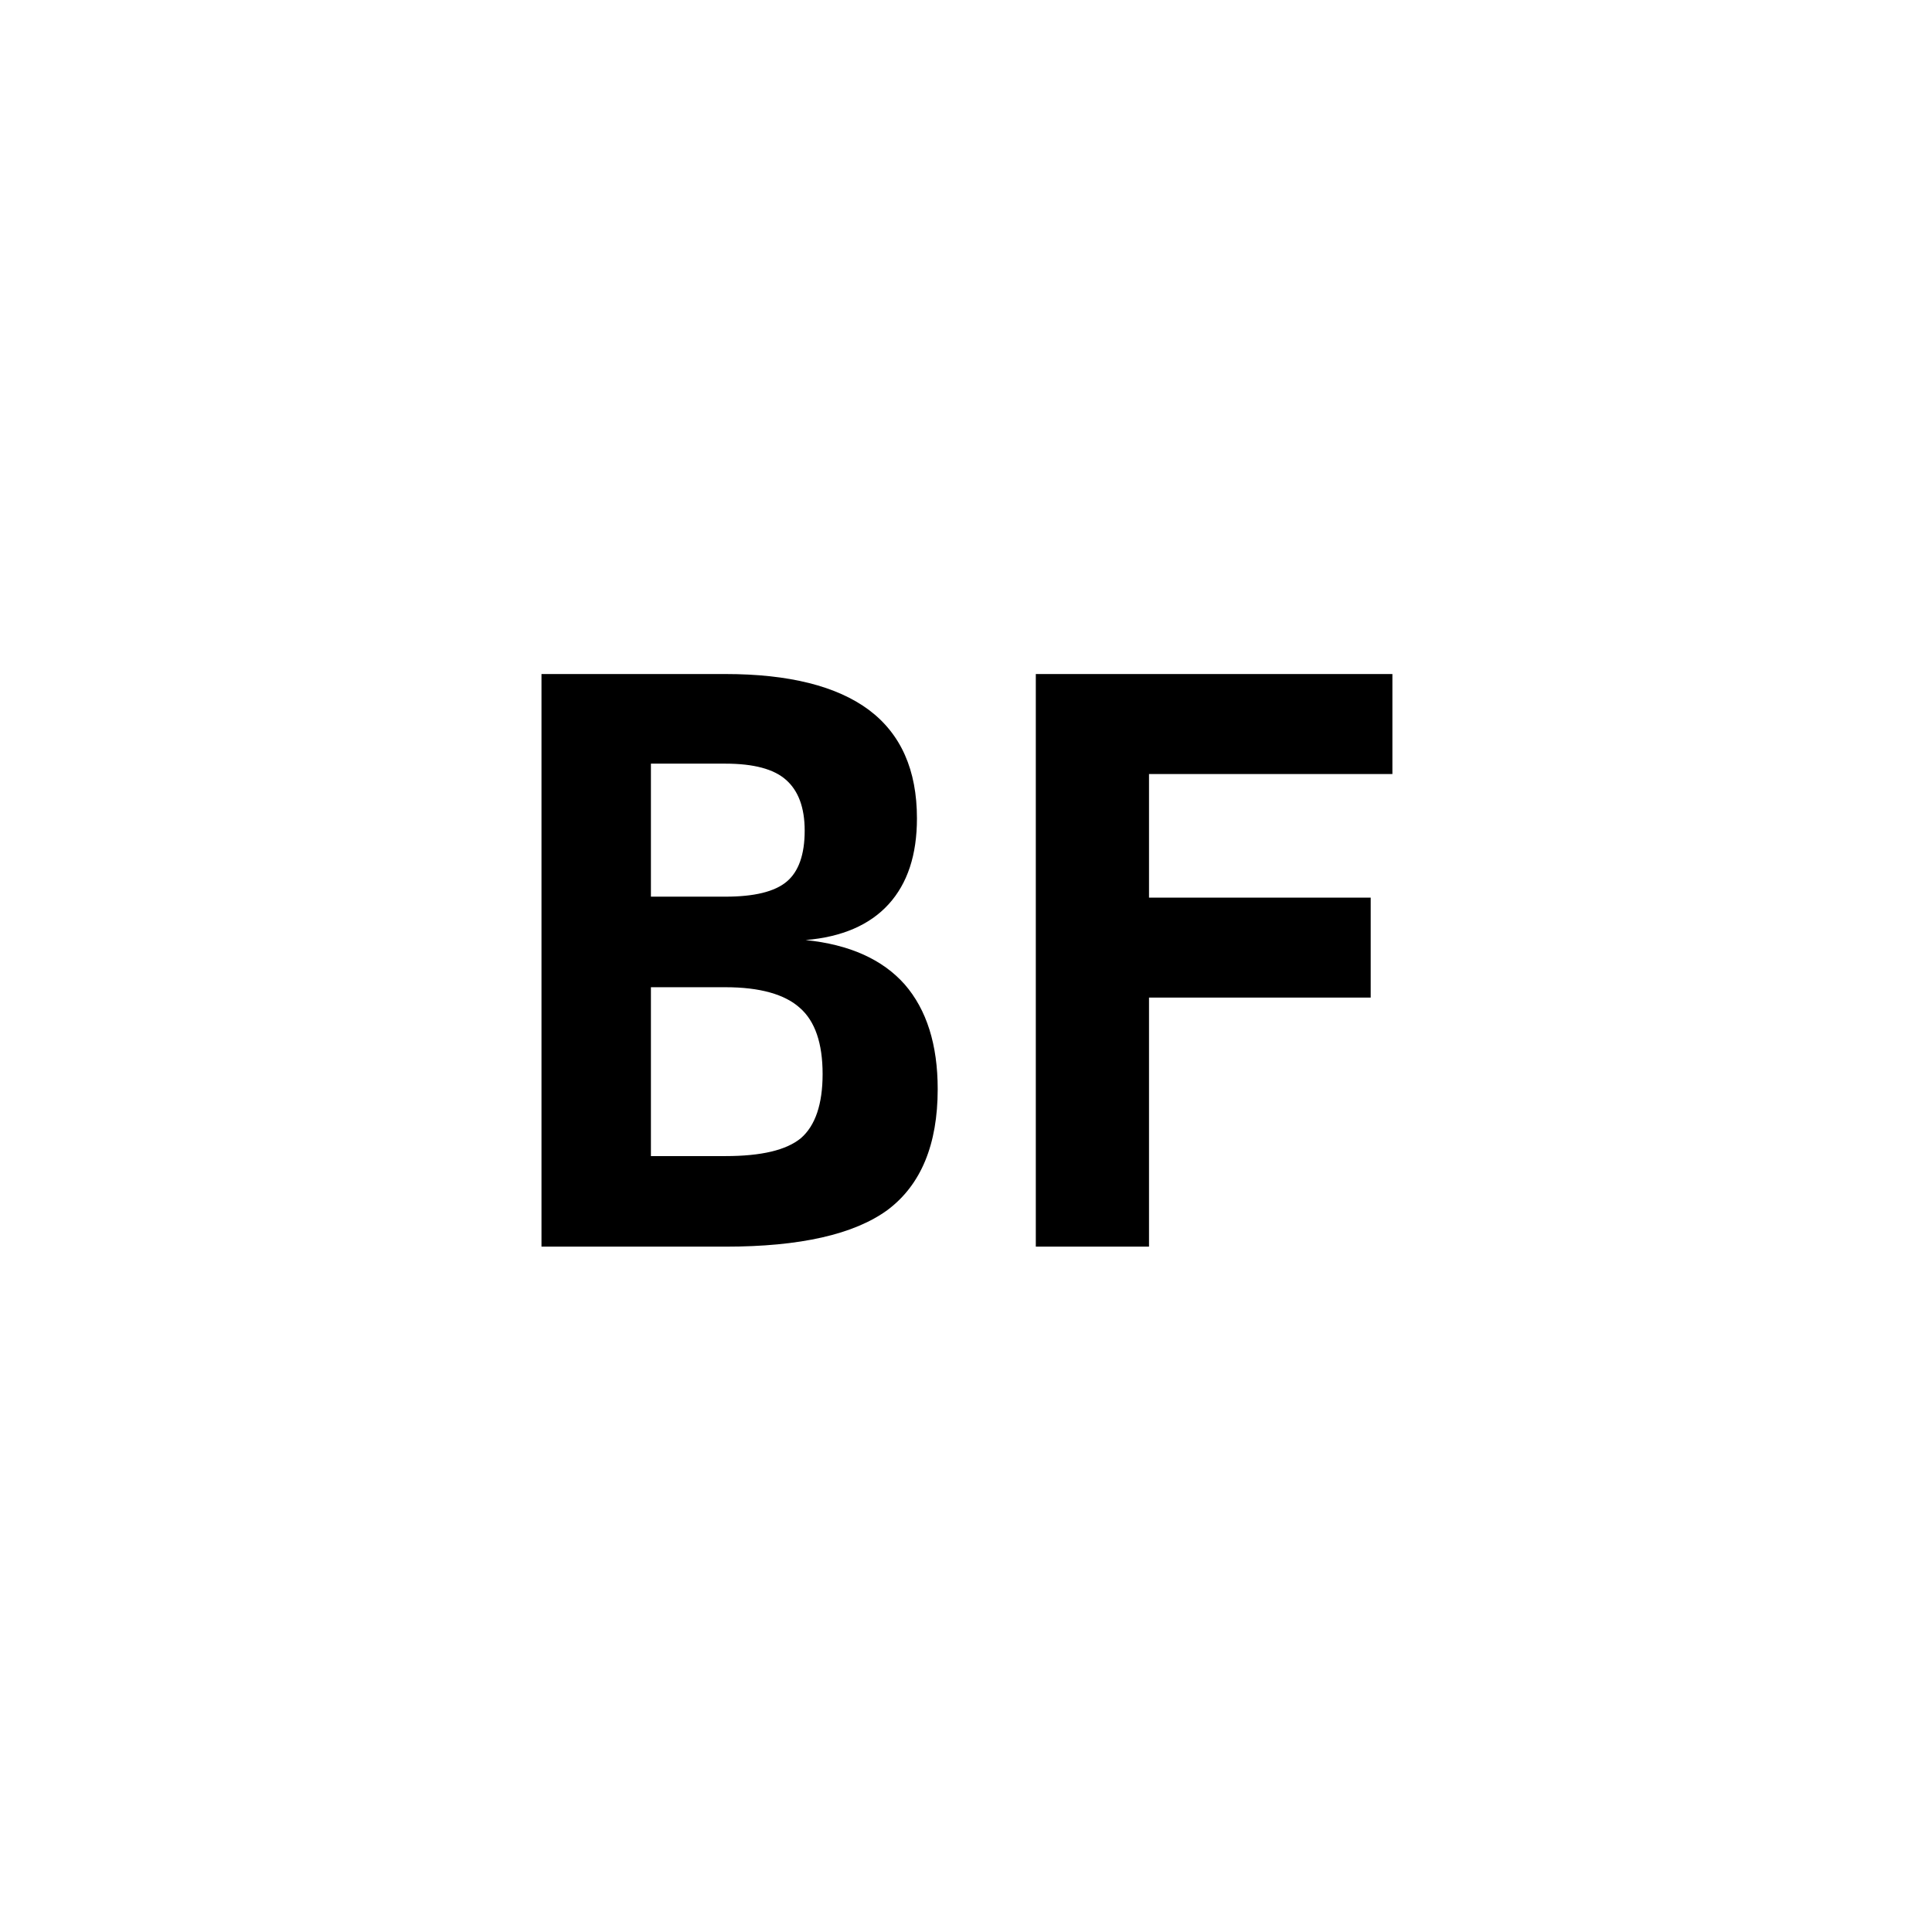
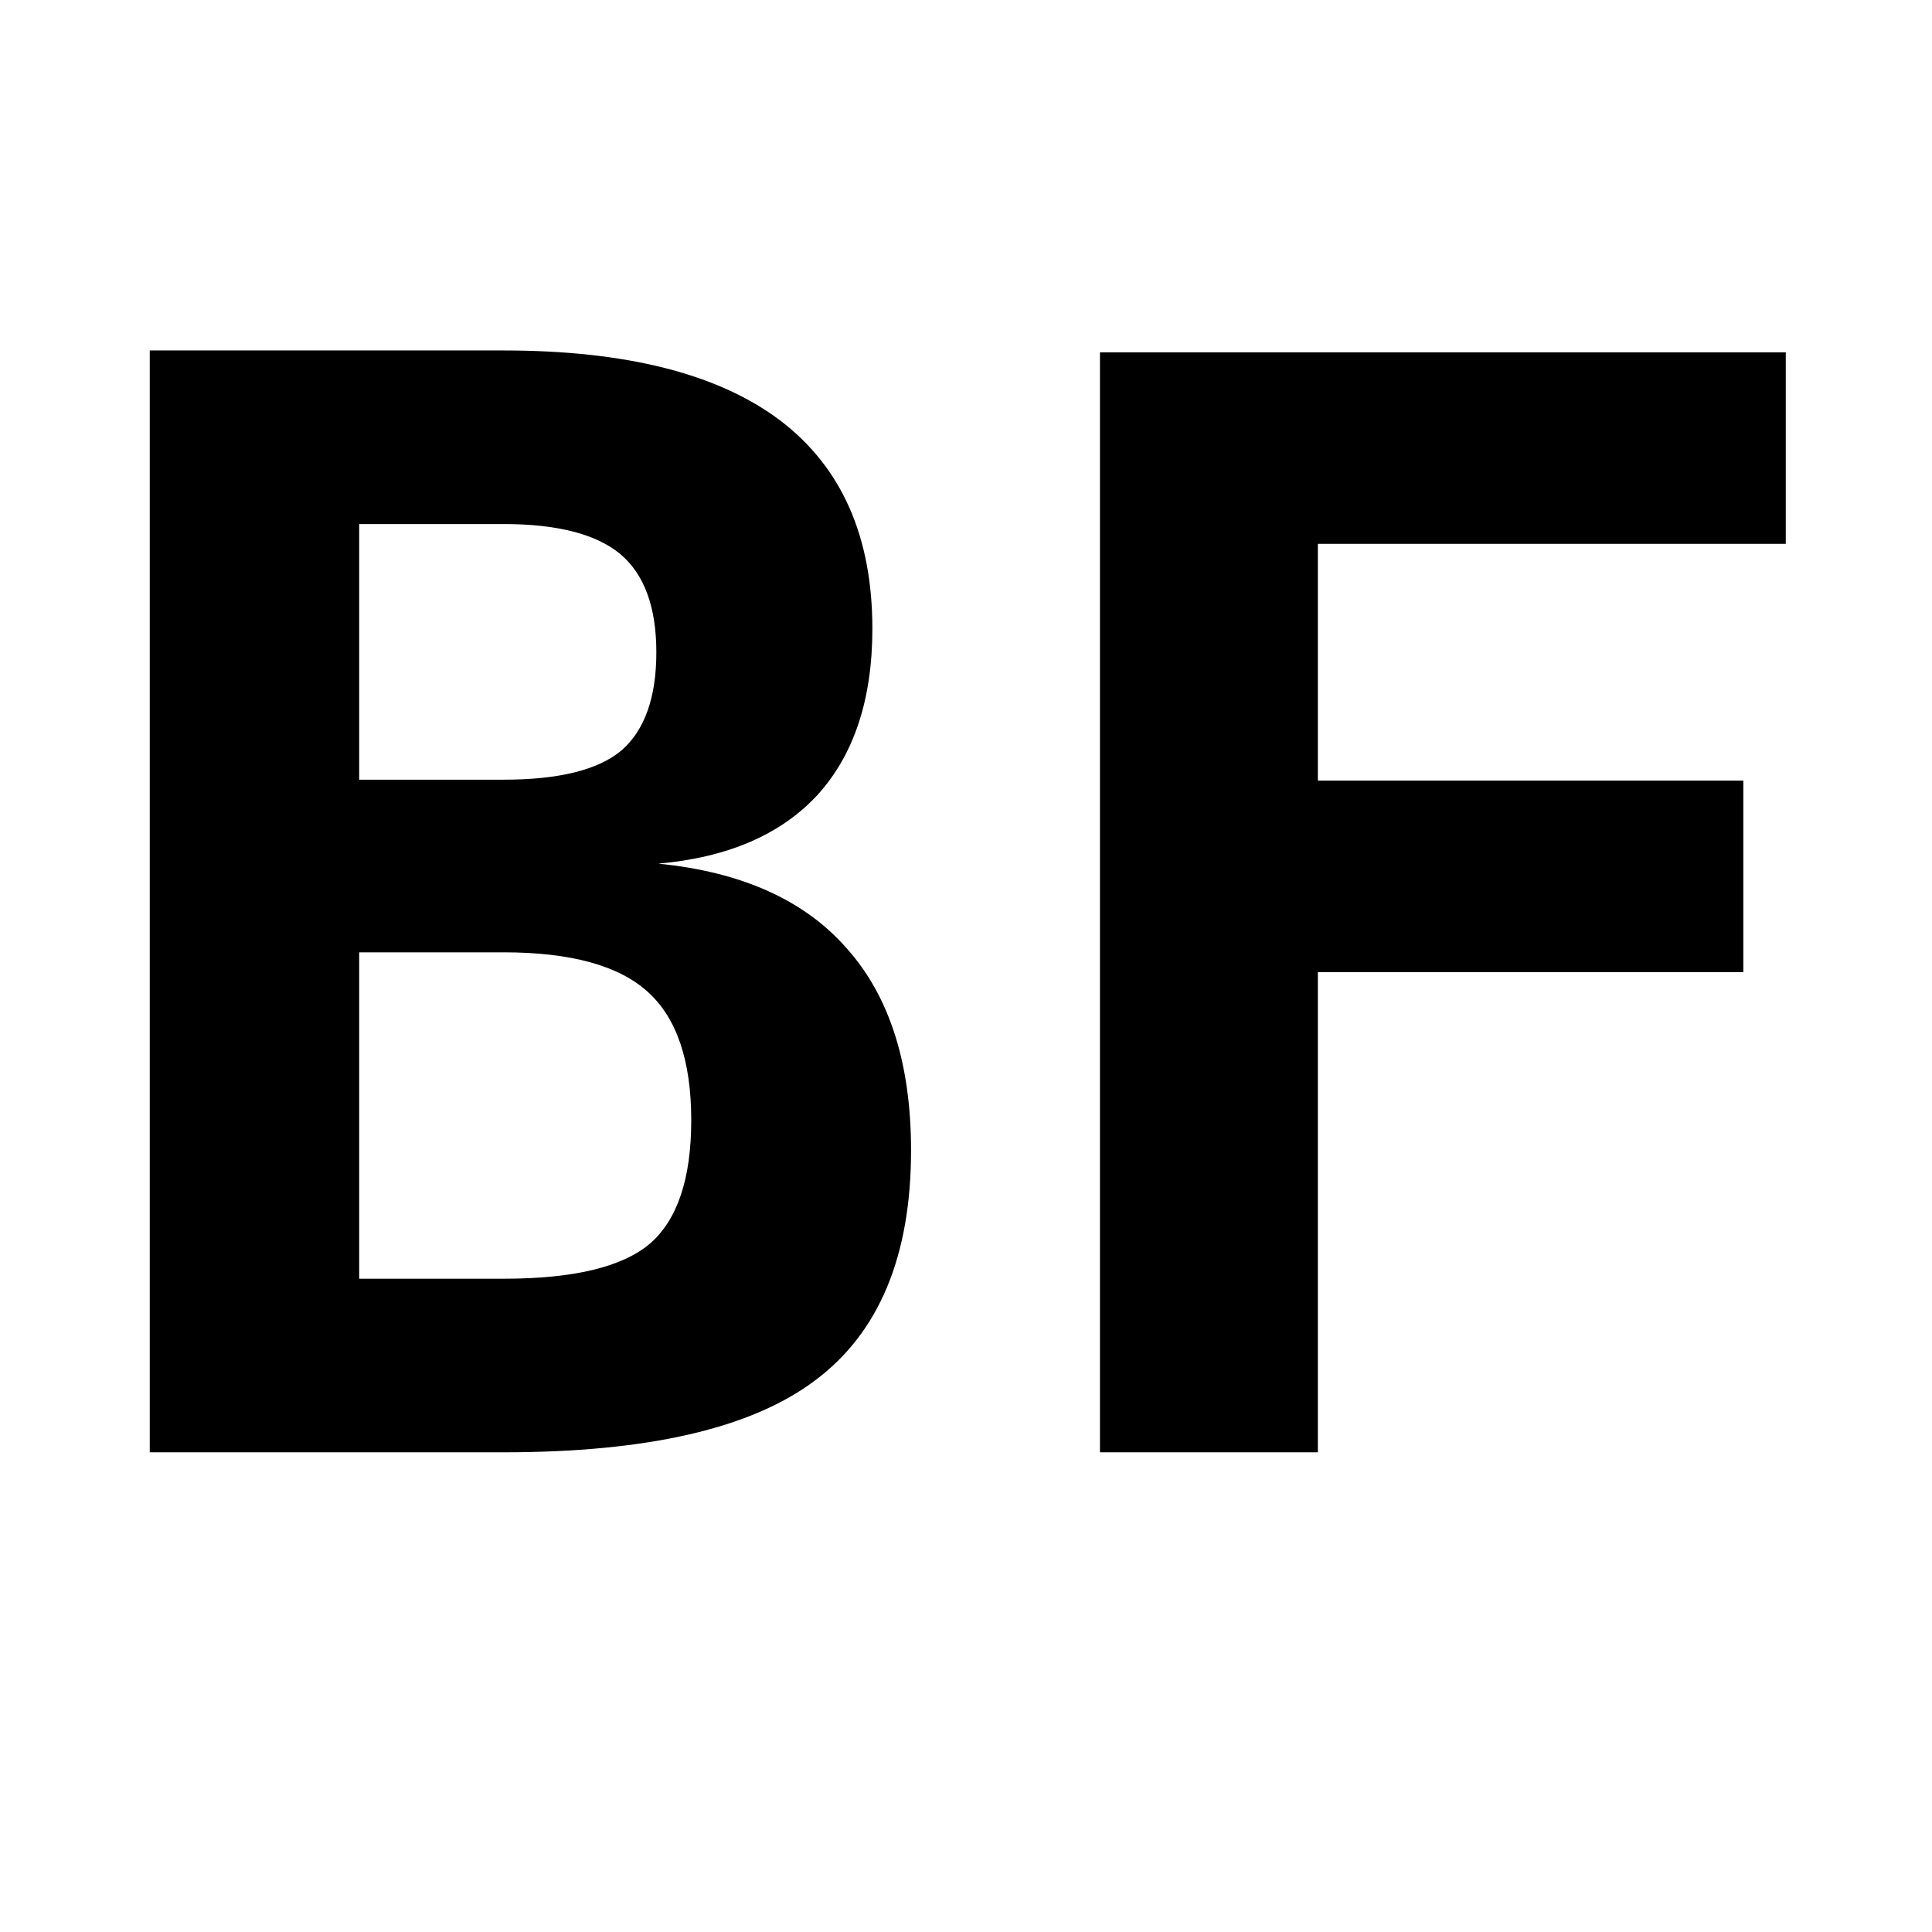
<svg xmlns="http://www.w3.org/2000/svg" viewBox="0 0 32 32">
-   <text x="50%" y="53%" dominant-baseline="middle" text-anchor="middle" font-family="monospace" font-size="13" font-weight="700" fill="#000000">BF</text>
+   <text x="50%" y="53%" dominant-baseline="middle" text-anchor="middle" font-family="monospace" font-size="25" font-weight="700" fill="#000000">BF</text>
</svg>
